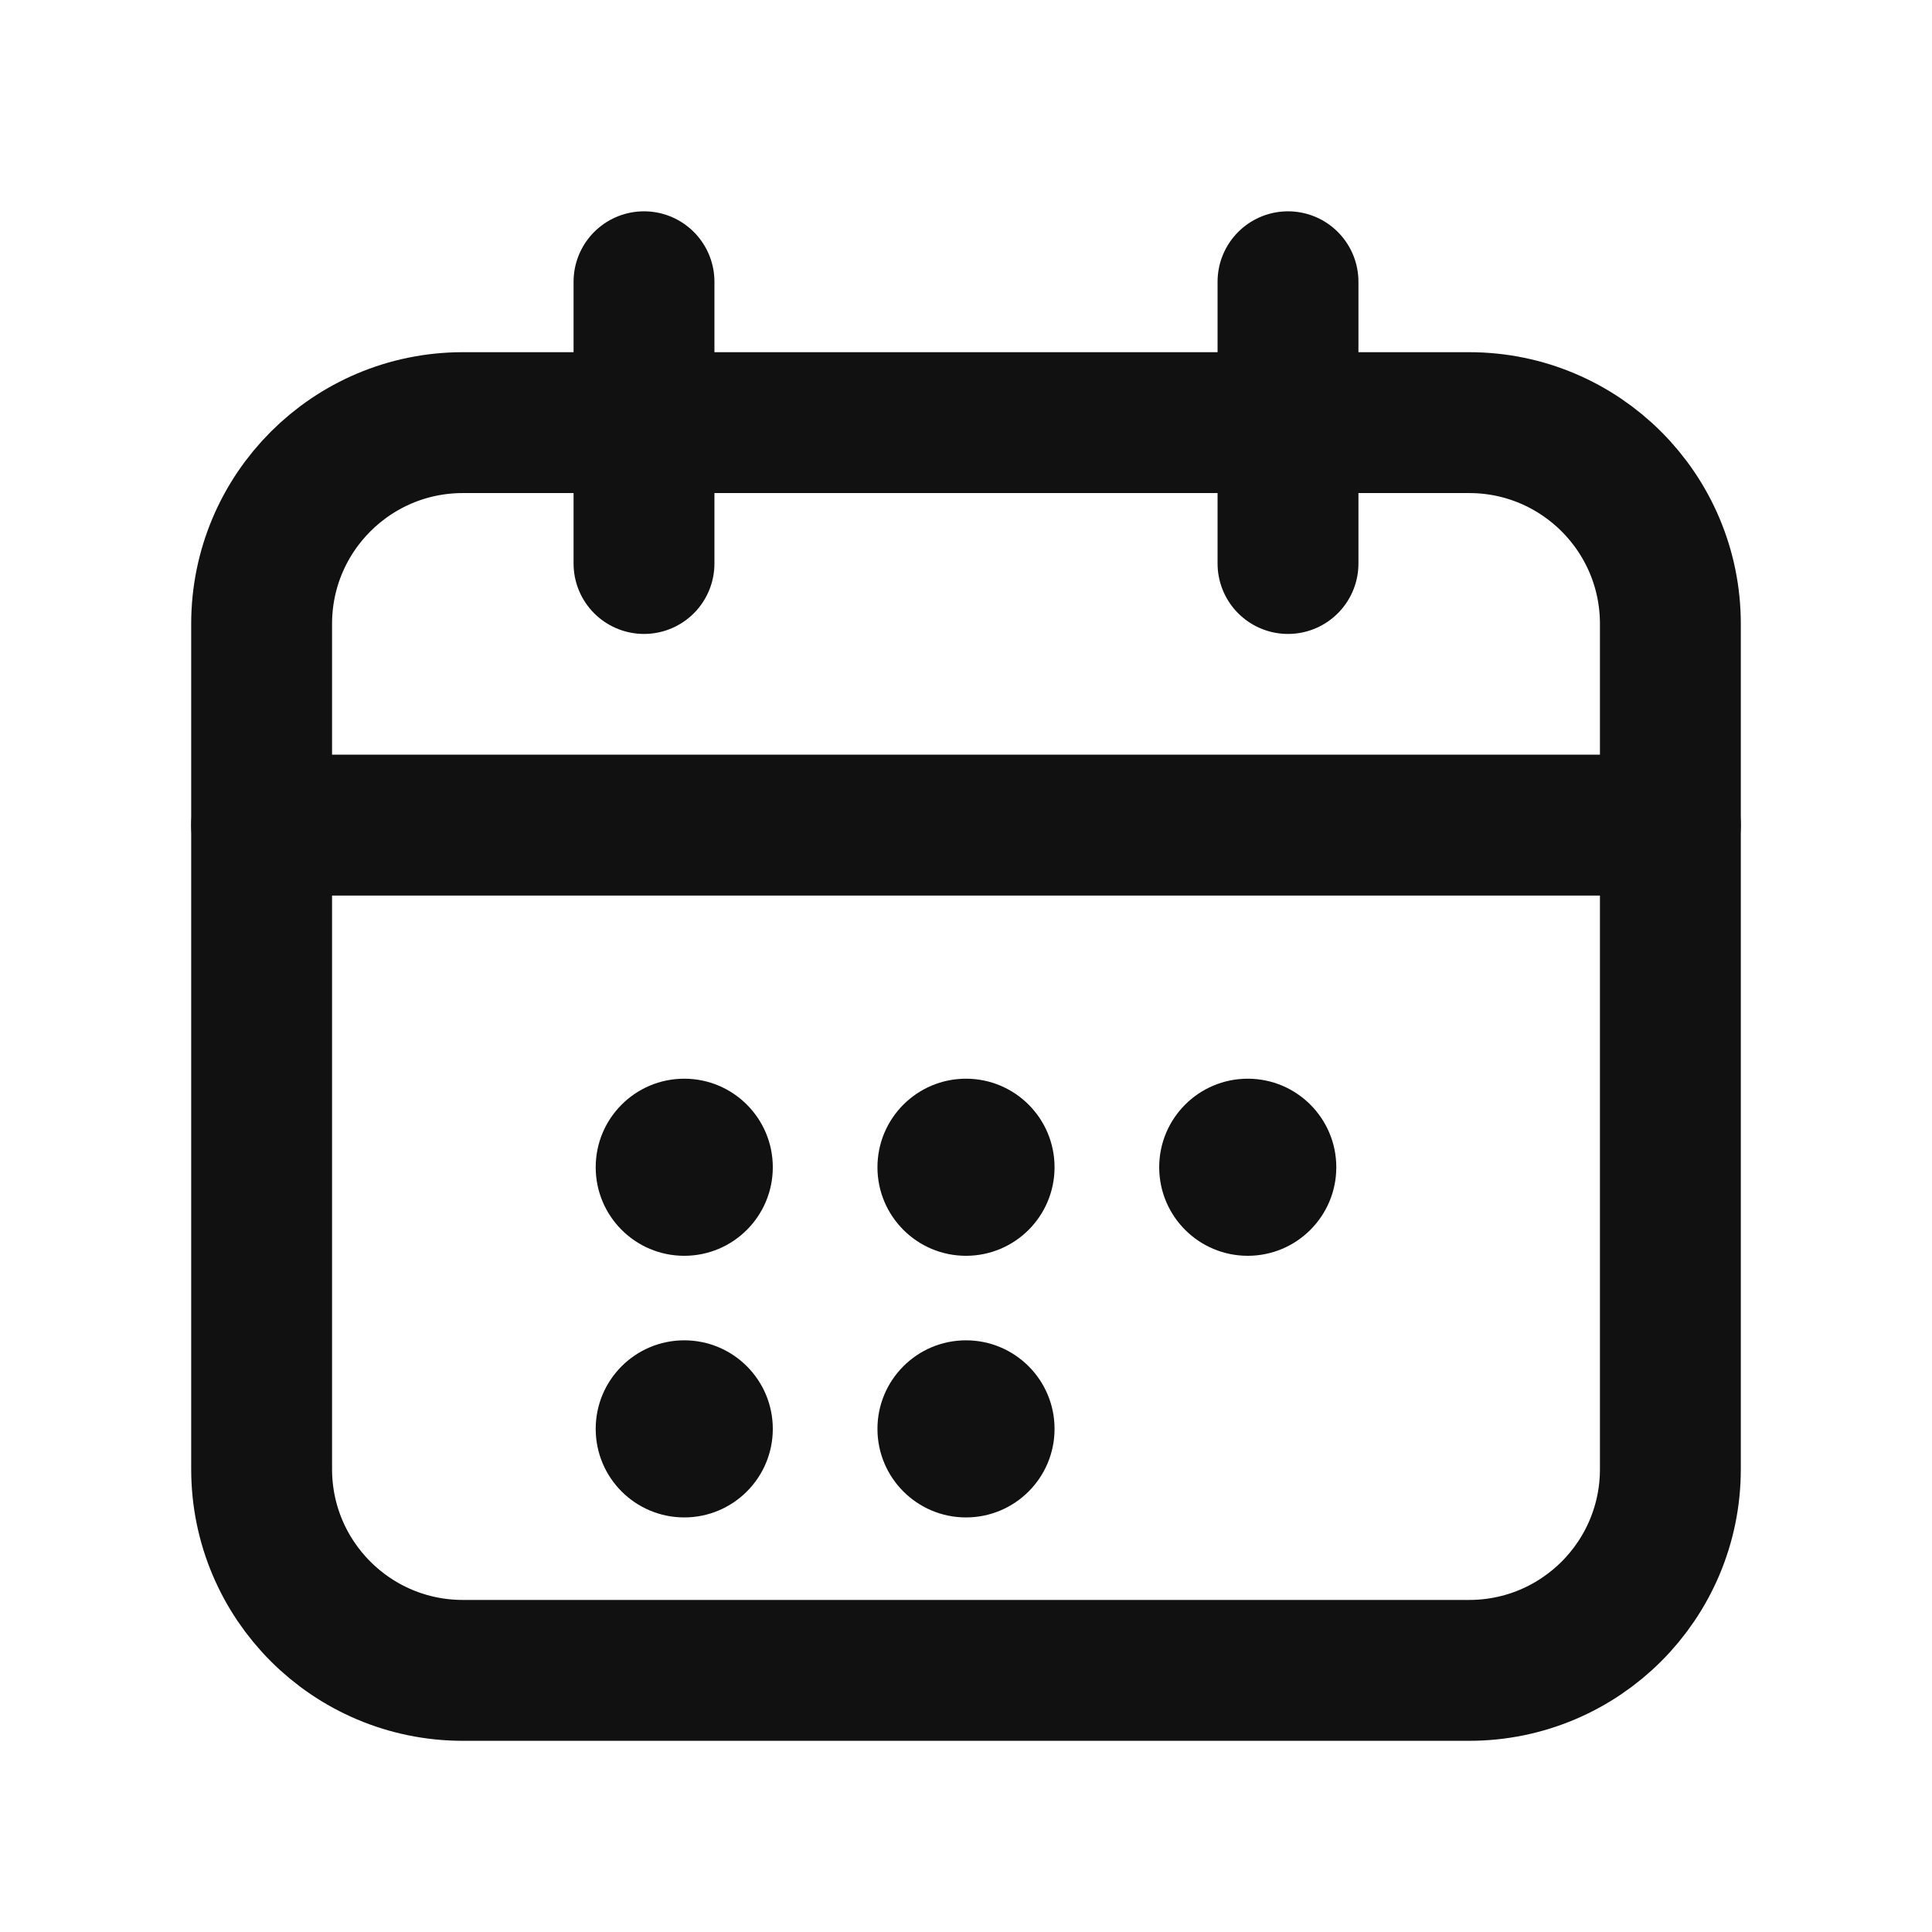
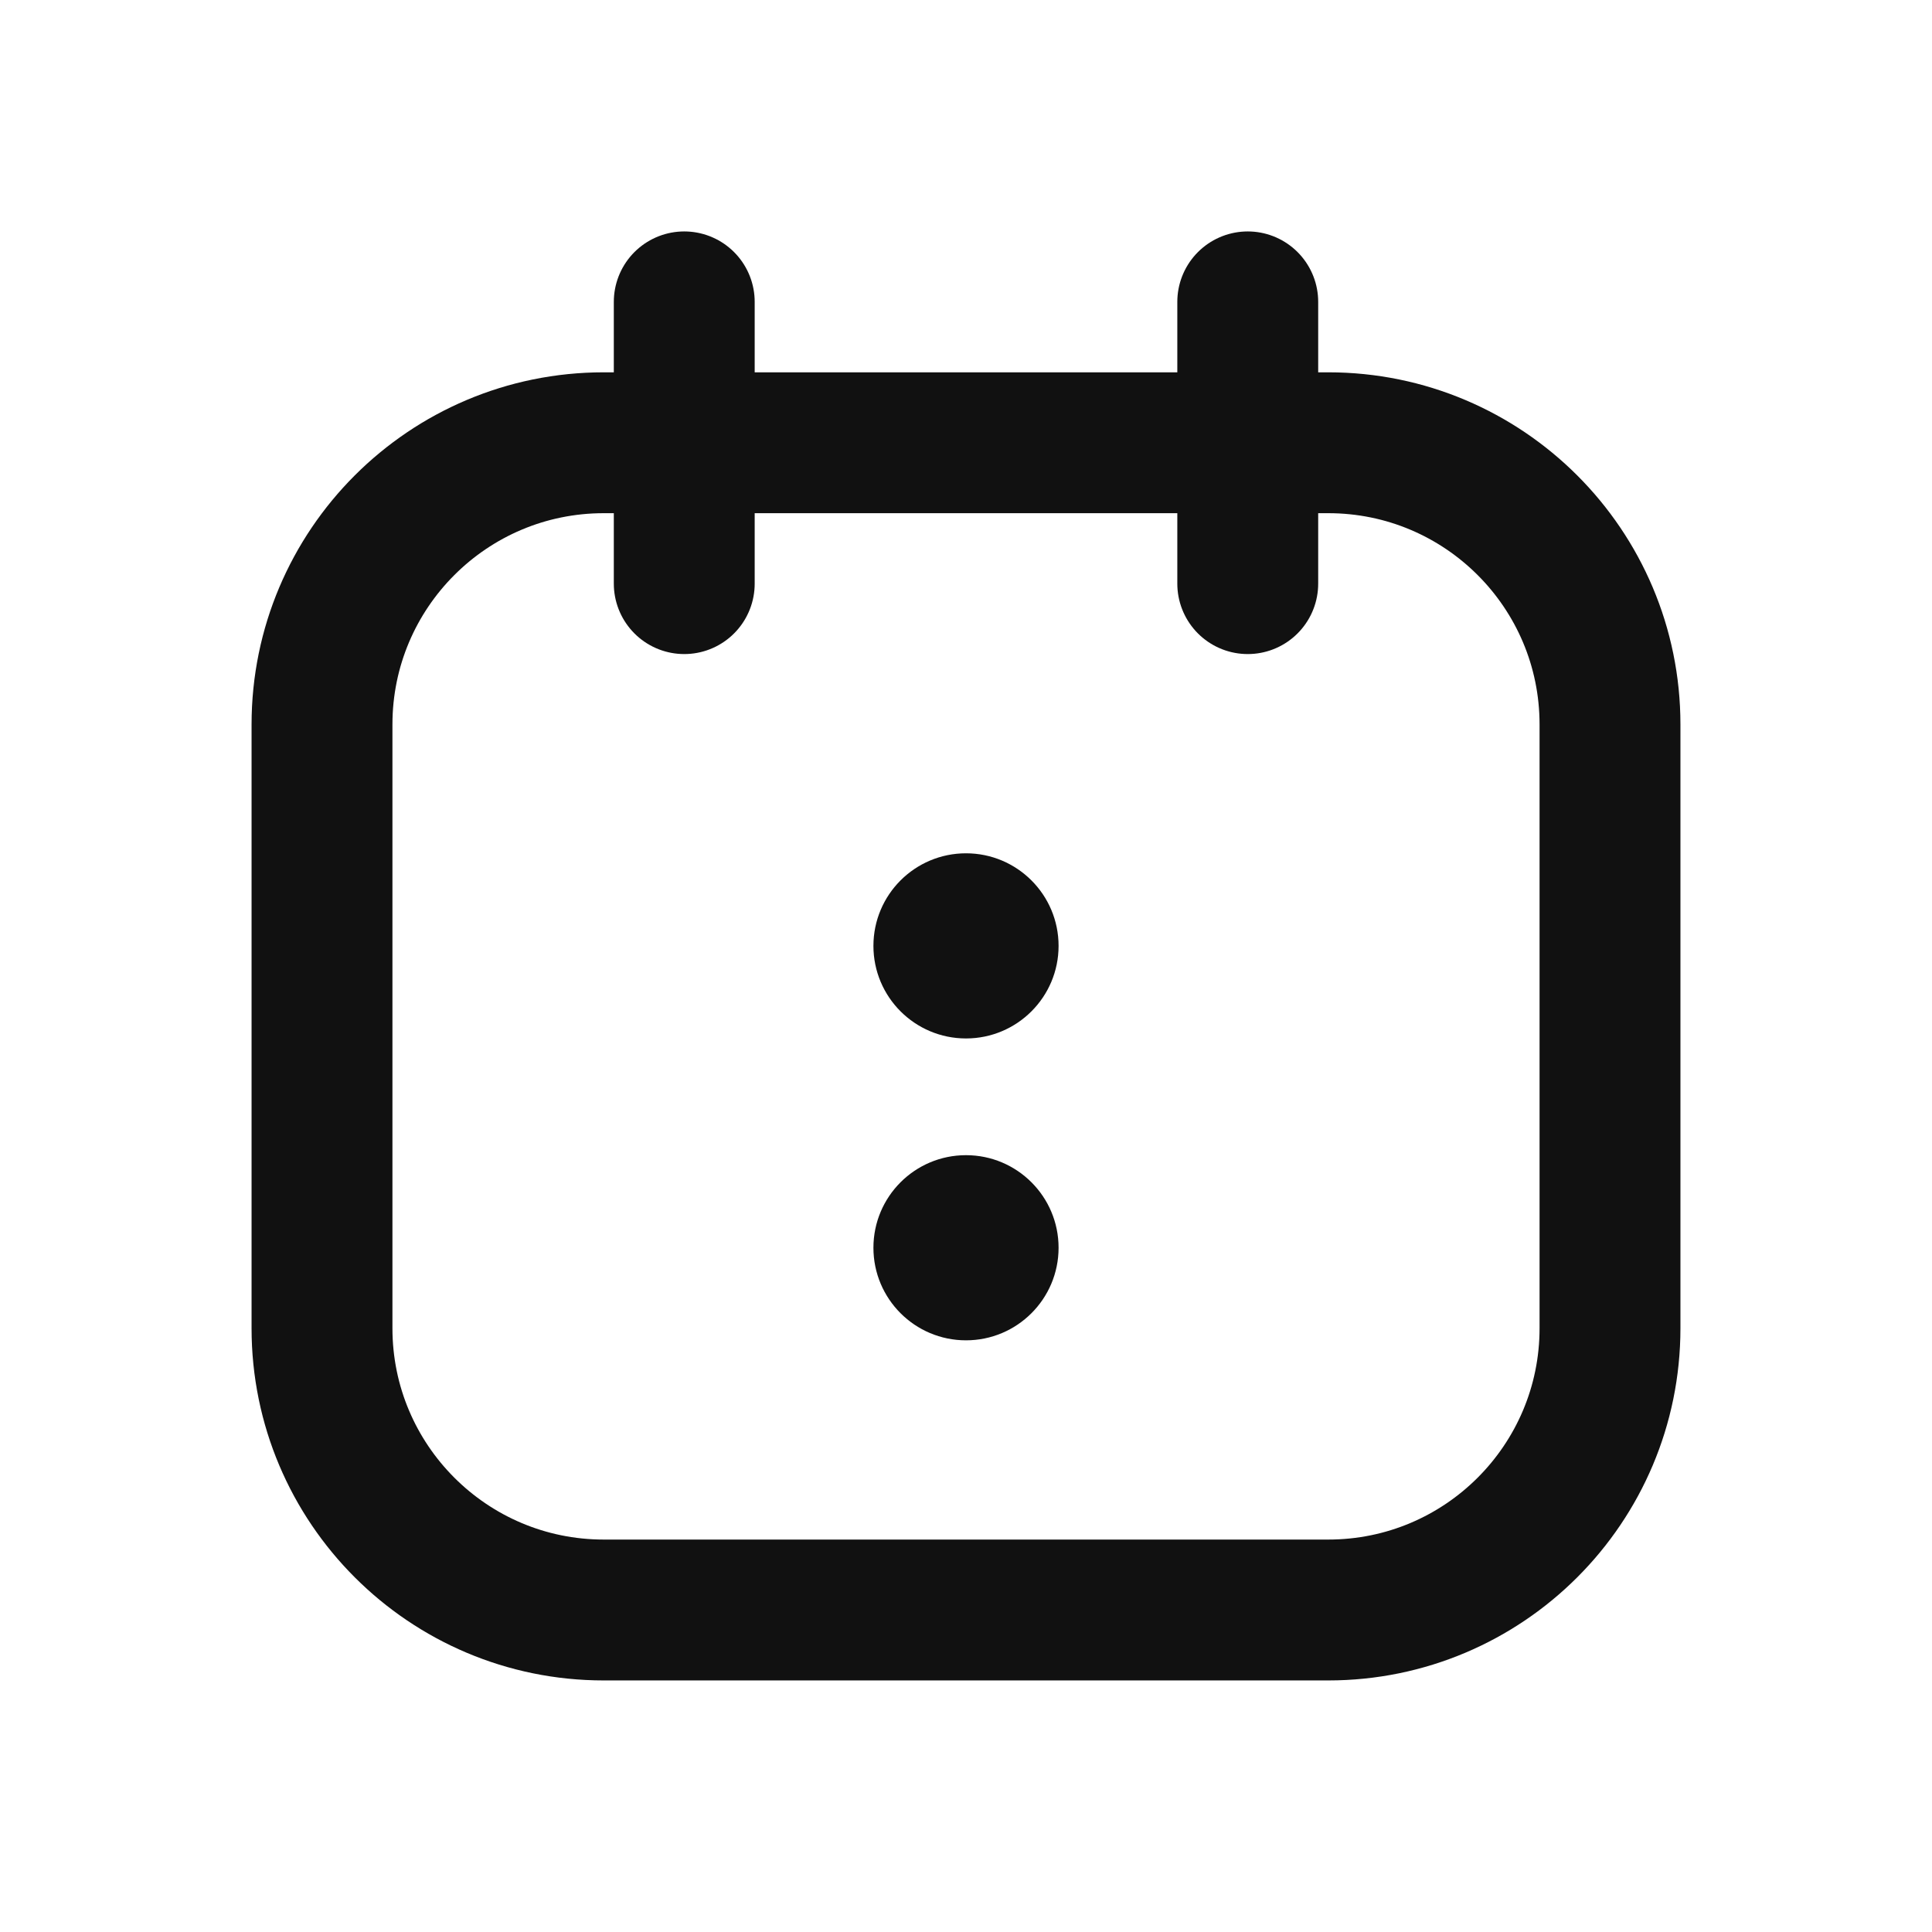
<svg xmlns="http://www.w3.org/2000/svg" viewBox="0 0 24 24" fill="none" aria-hidden="true">
-   <rect x="3.25" y="5.25" width="17.5" height="15.5" rx="2.5" stroke="#111111" stroke-width="1.75" />
-   <path d="M3.25 10.25h17.5M8 3.5v3.5M16 3.5v3.5" stroke="#111111" stroke-width="1.75" stroke-linecap="round" />
-   <circle cx="8.5" cy="14.5" r="1.1" fill="#111111" />
-   <circle cx="12" cy="14.5" r="1.1" fill="#111111" />
-   <circle cx="15.5" cy="14.5" r="1.1" fill="#111111" />
-   <circle cx="8.5" cy="17.75" r="1.1" fill="#111111" />
-   <circle cx="12" cy="17.75" r="1.1" fill="#111111" />
+   <rect x="4" y="5.5" width="16" height="14.5" rx="3.5" stroke="#111111" stroke-width="1.75" />
+   <path d="M8.5 3.75v3.5M15.5 3.75v3.5" stroke="#111111" stroke-width="1.75" stroke-linecap="round" />
+   <circle cx="12" cy="11.75" r="1.15" fill="#111111" />
+   <circle cx="12" cy="15.5" r="1.15" fill="#111111" />
</svg>
